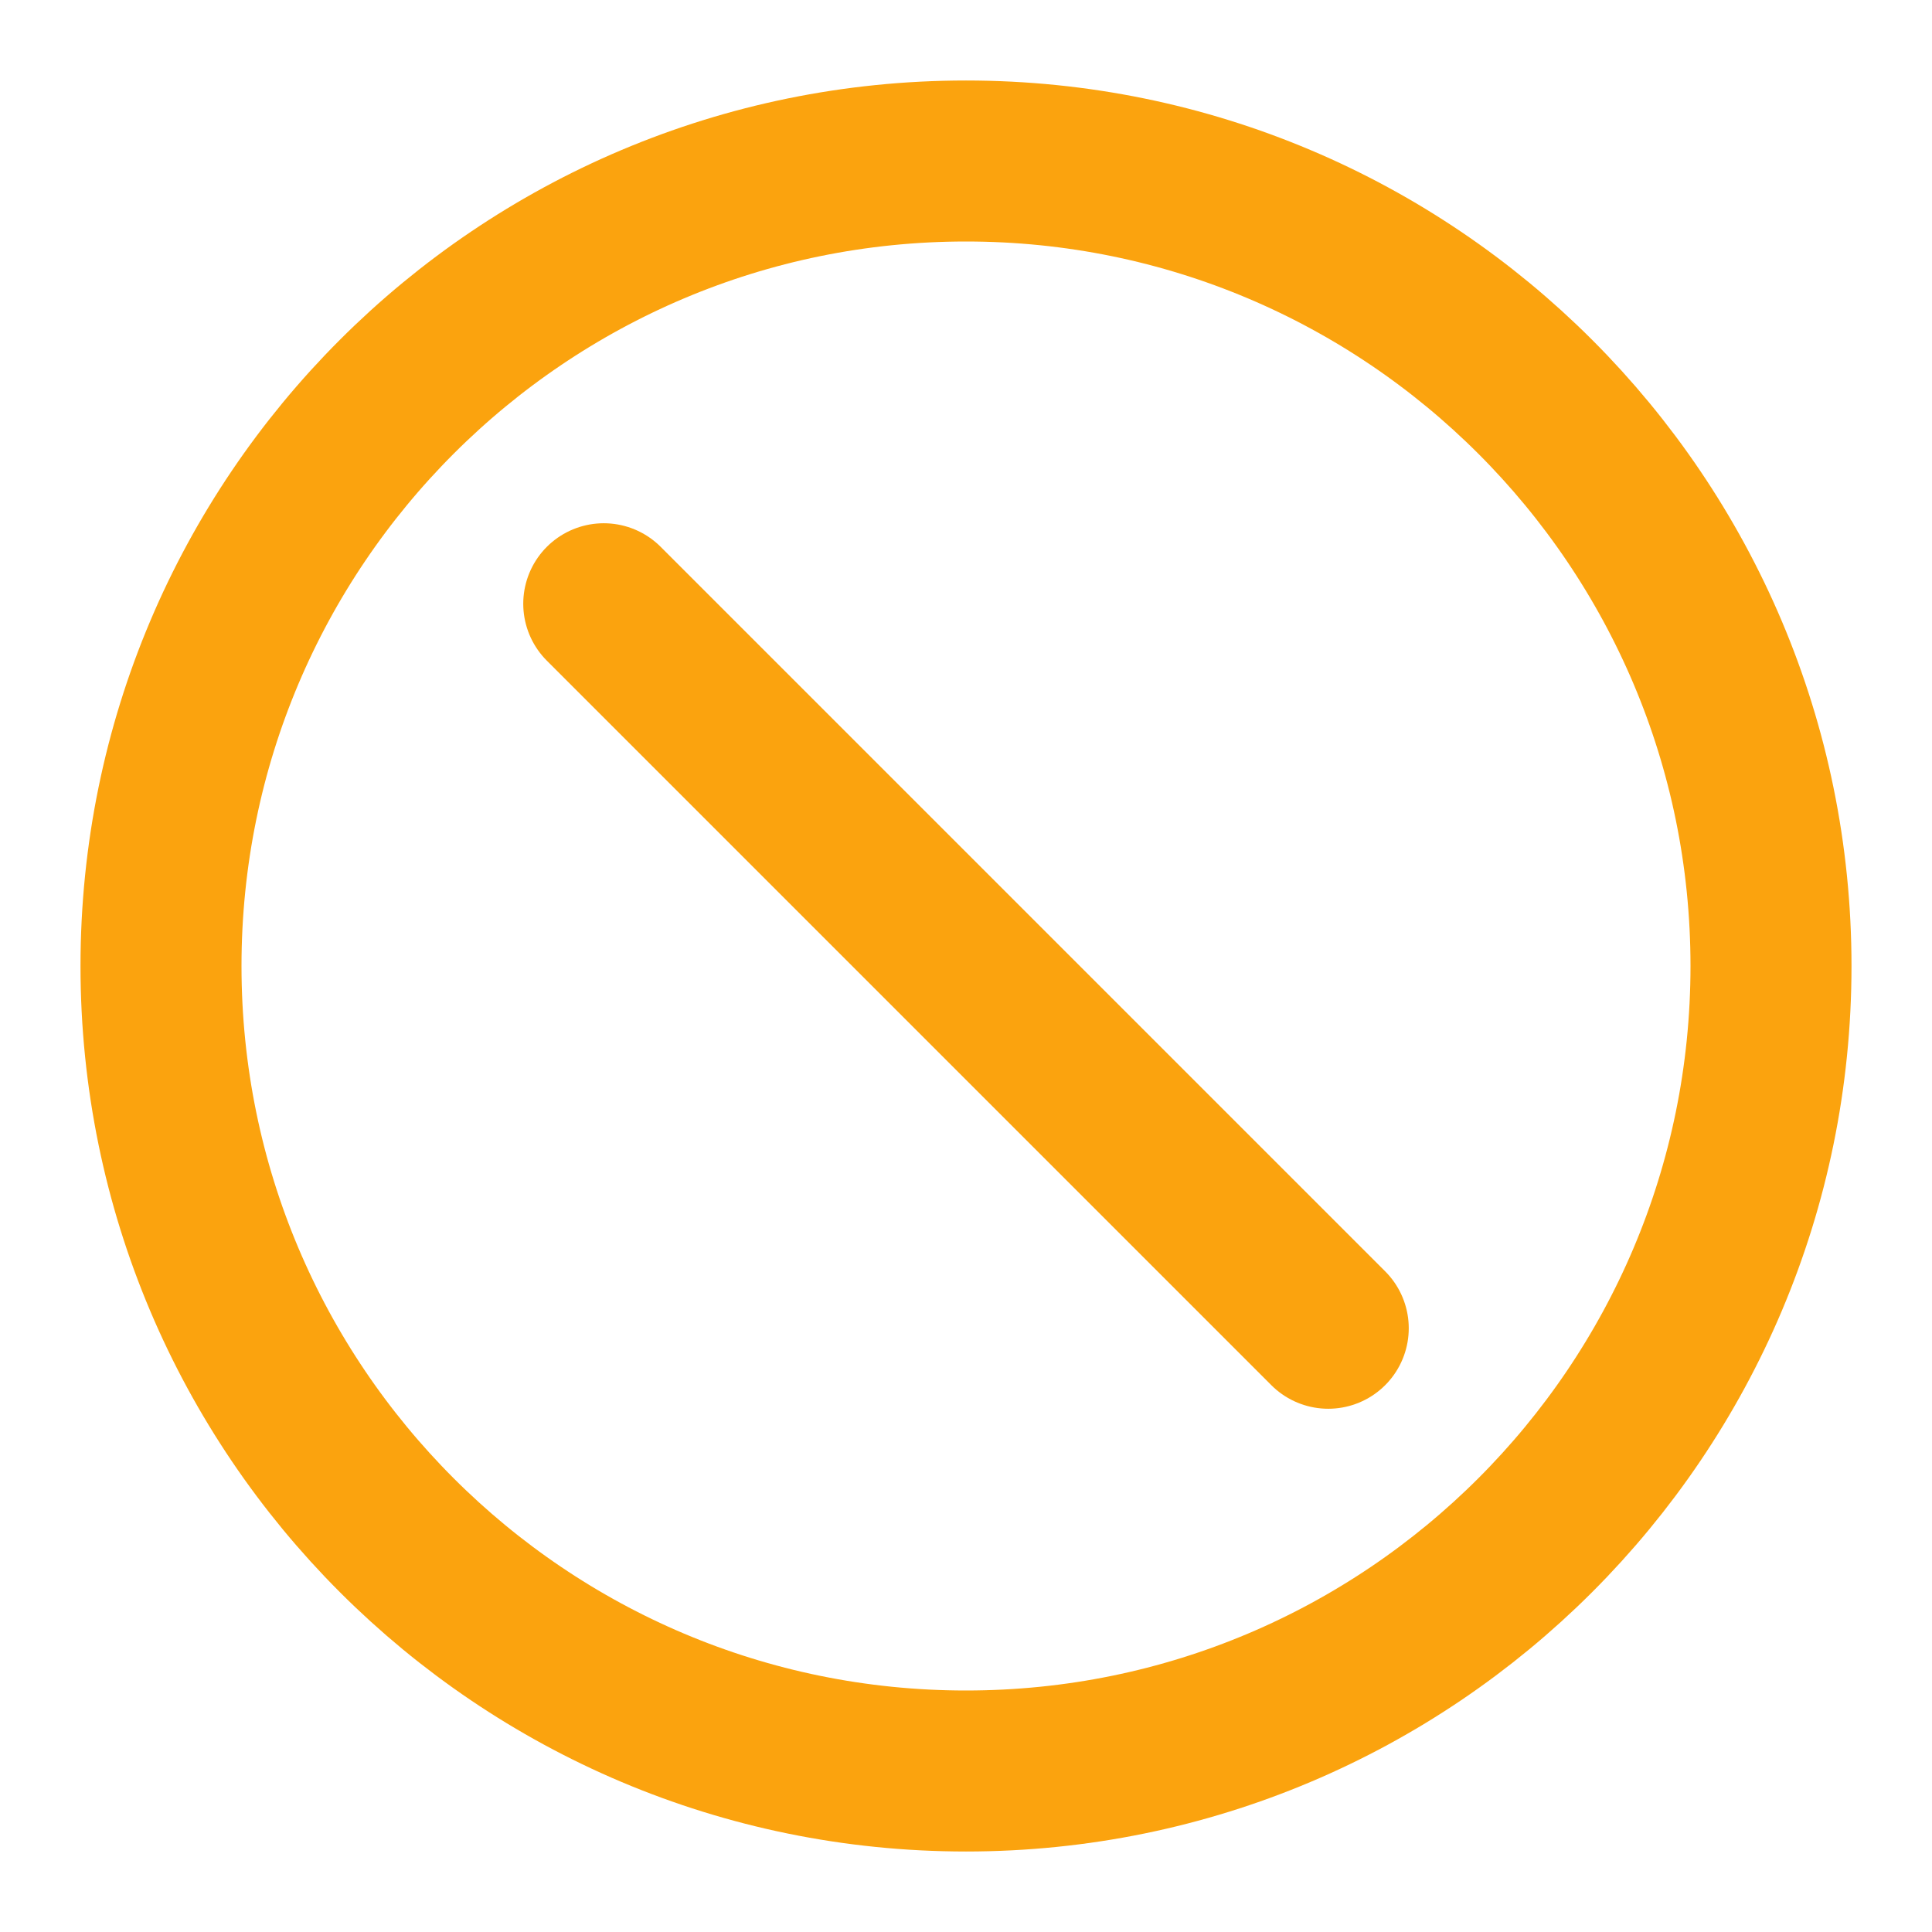
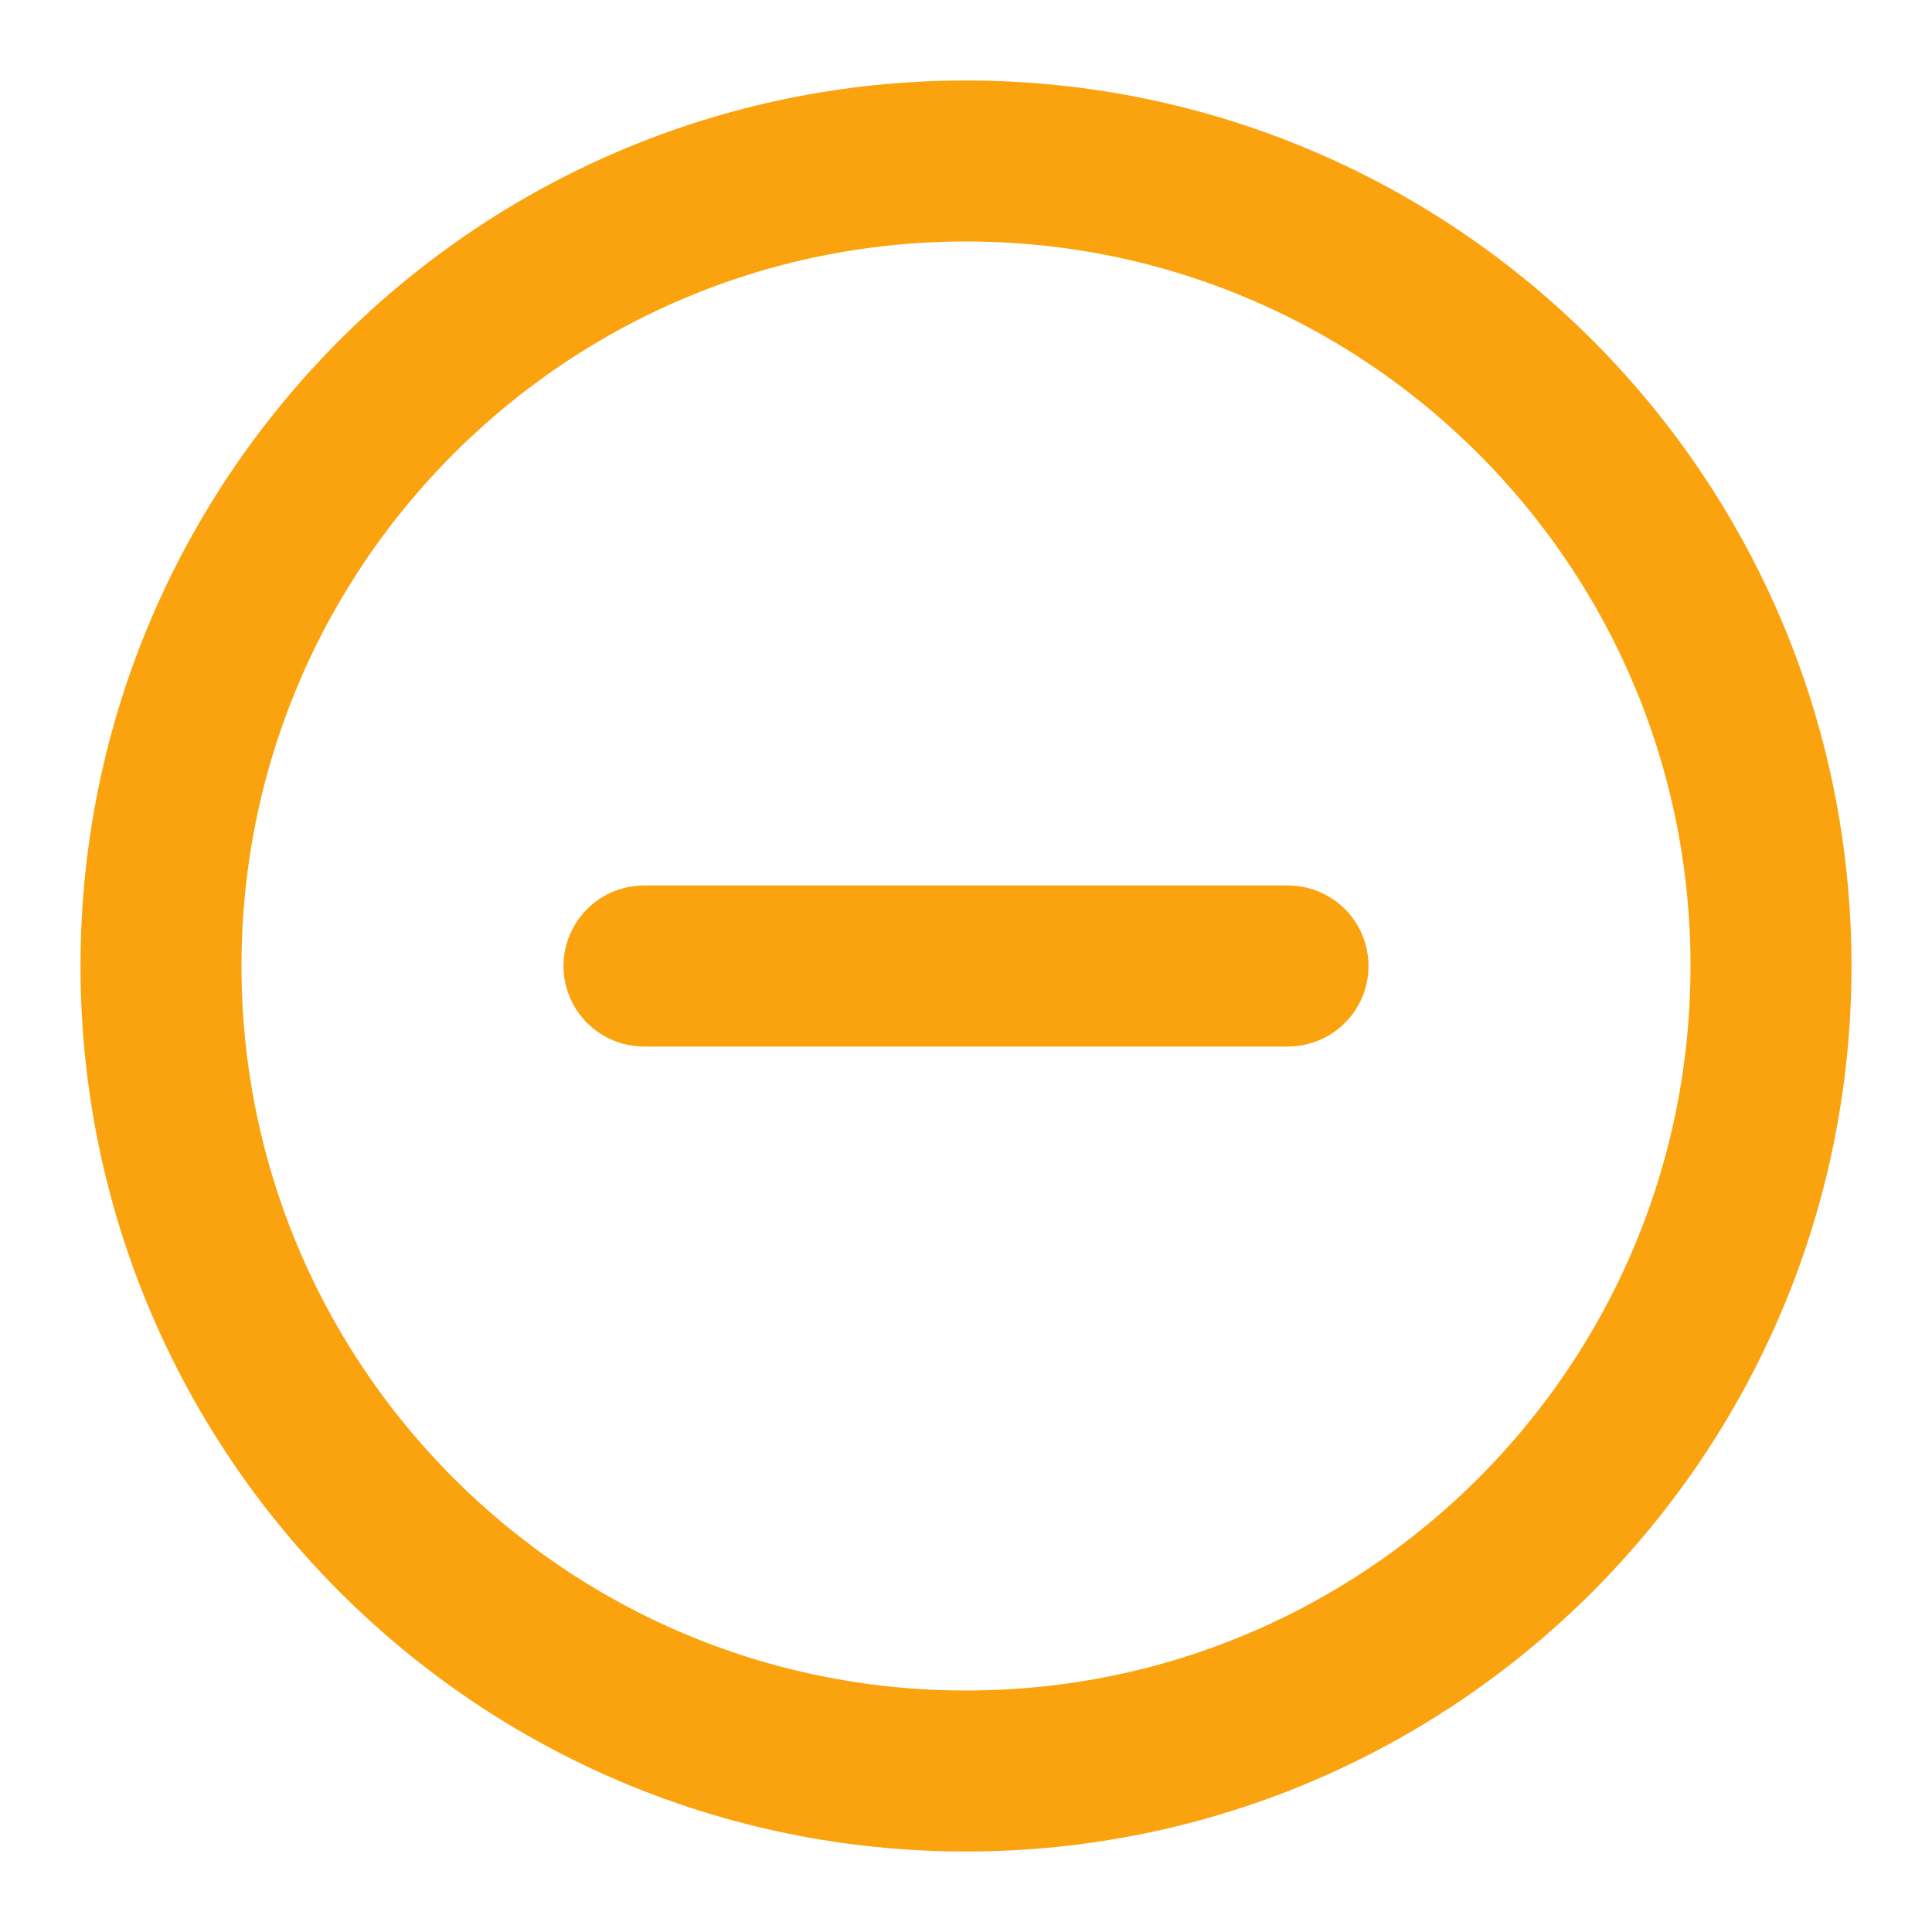
<svg xmlns="http://www.w3.org/2000/svg" width="48" height="48" viewBox="0 0 48 48" fill="none">
-   <path fill-rule="evenodd" clip-rule="evenodd" d="M24 44C35.046 44 44 35.046 44 24C44 12.954 35.046 4 24 4C12.954 4 4 12.954 4 24C4 35.046 12.954 44 24 44Z" fill="none" stroke="#fba30e" stroke-width="4" stroke-linecap="round" stroke-linejoin="round" />
-   <path d="M15 15L33 33" stroke="#fba30e" stroke-width="4" stroke-linecap="round" stroke-linejoin="round" />
+   <path d="M24 44C35.046 44 44 35.046 44 24C44 12.954 35.046 4 24 4C12.954 4 4 12.954 4 24C4 35.046 12.954 44 24 44Z" fill="none" stroke="#fba30e" stroke-width="4" stroke-linejoin="round" />
+   <path d="M16 24L32 24" stroke="#fba30e" stroke-width="4" stroke-linecap="round" stroke-linejoin="round" />
</svg>
